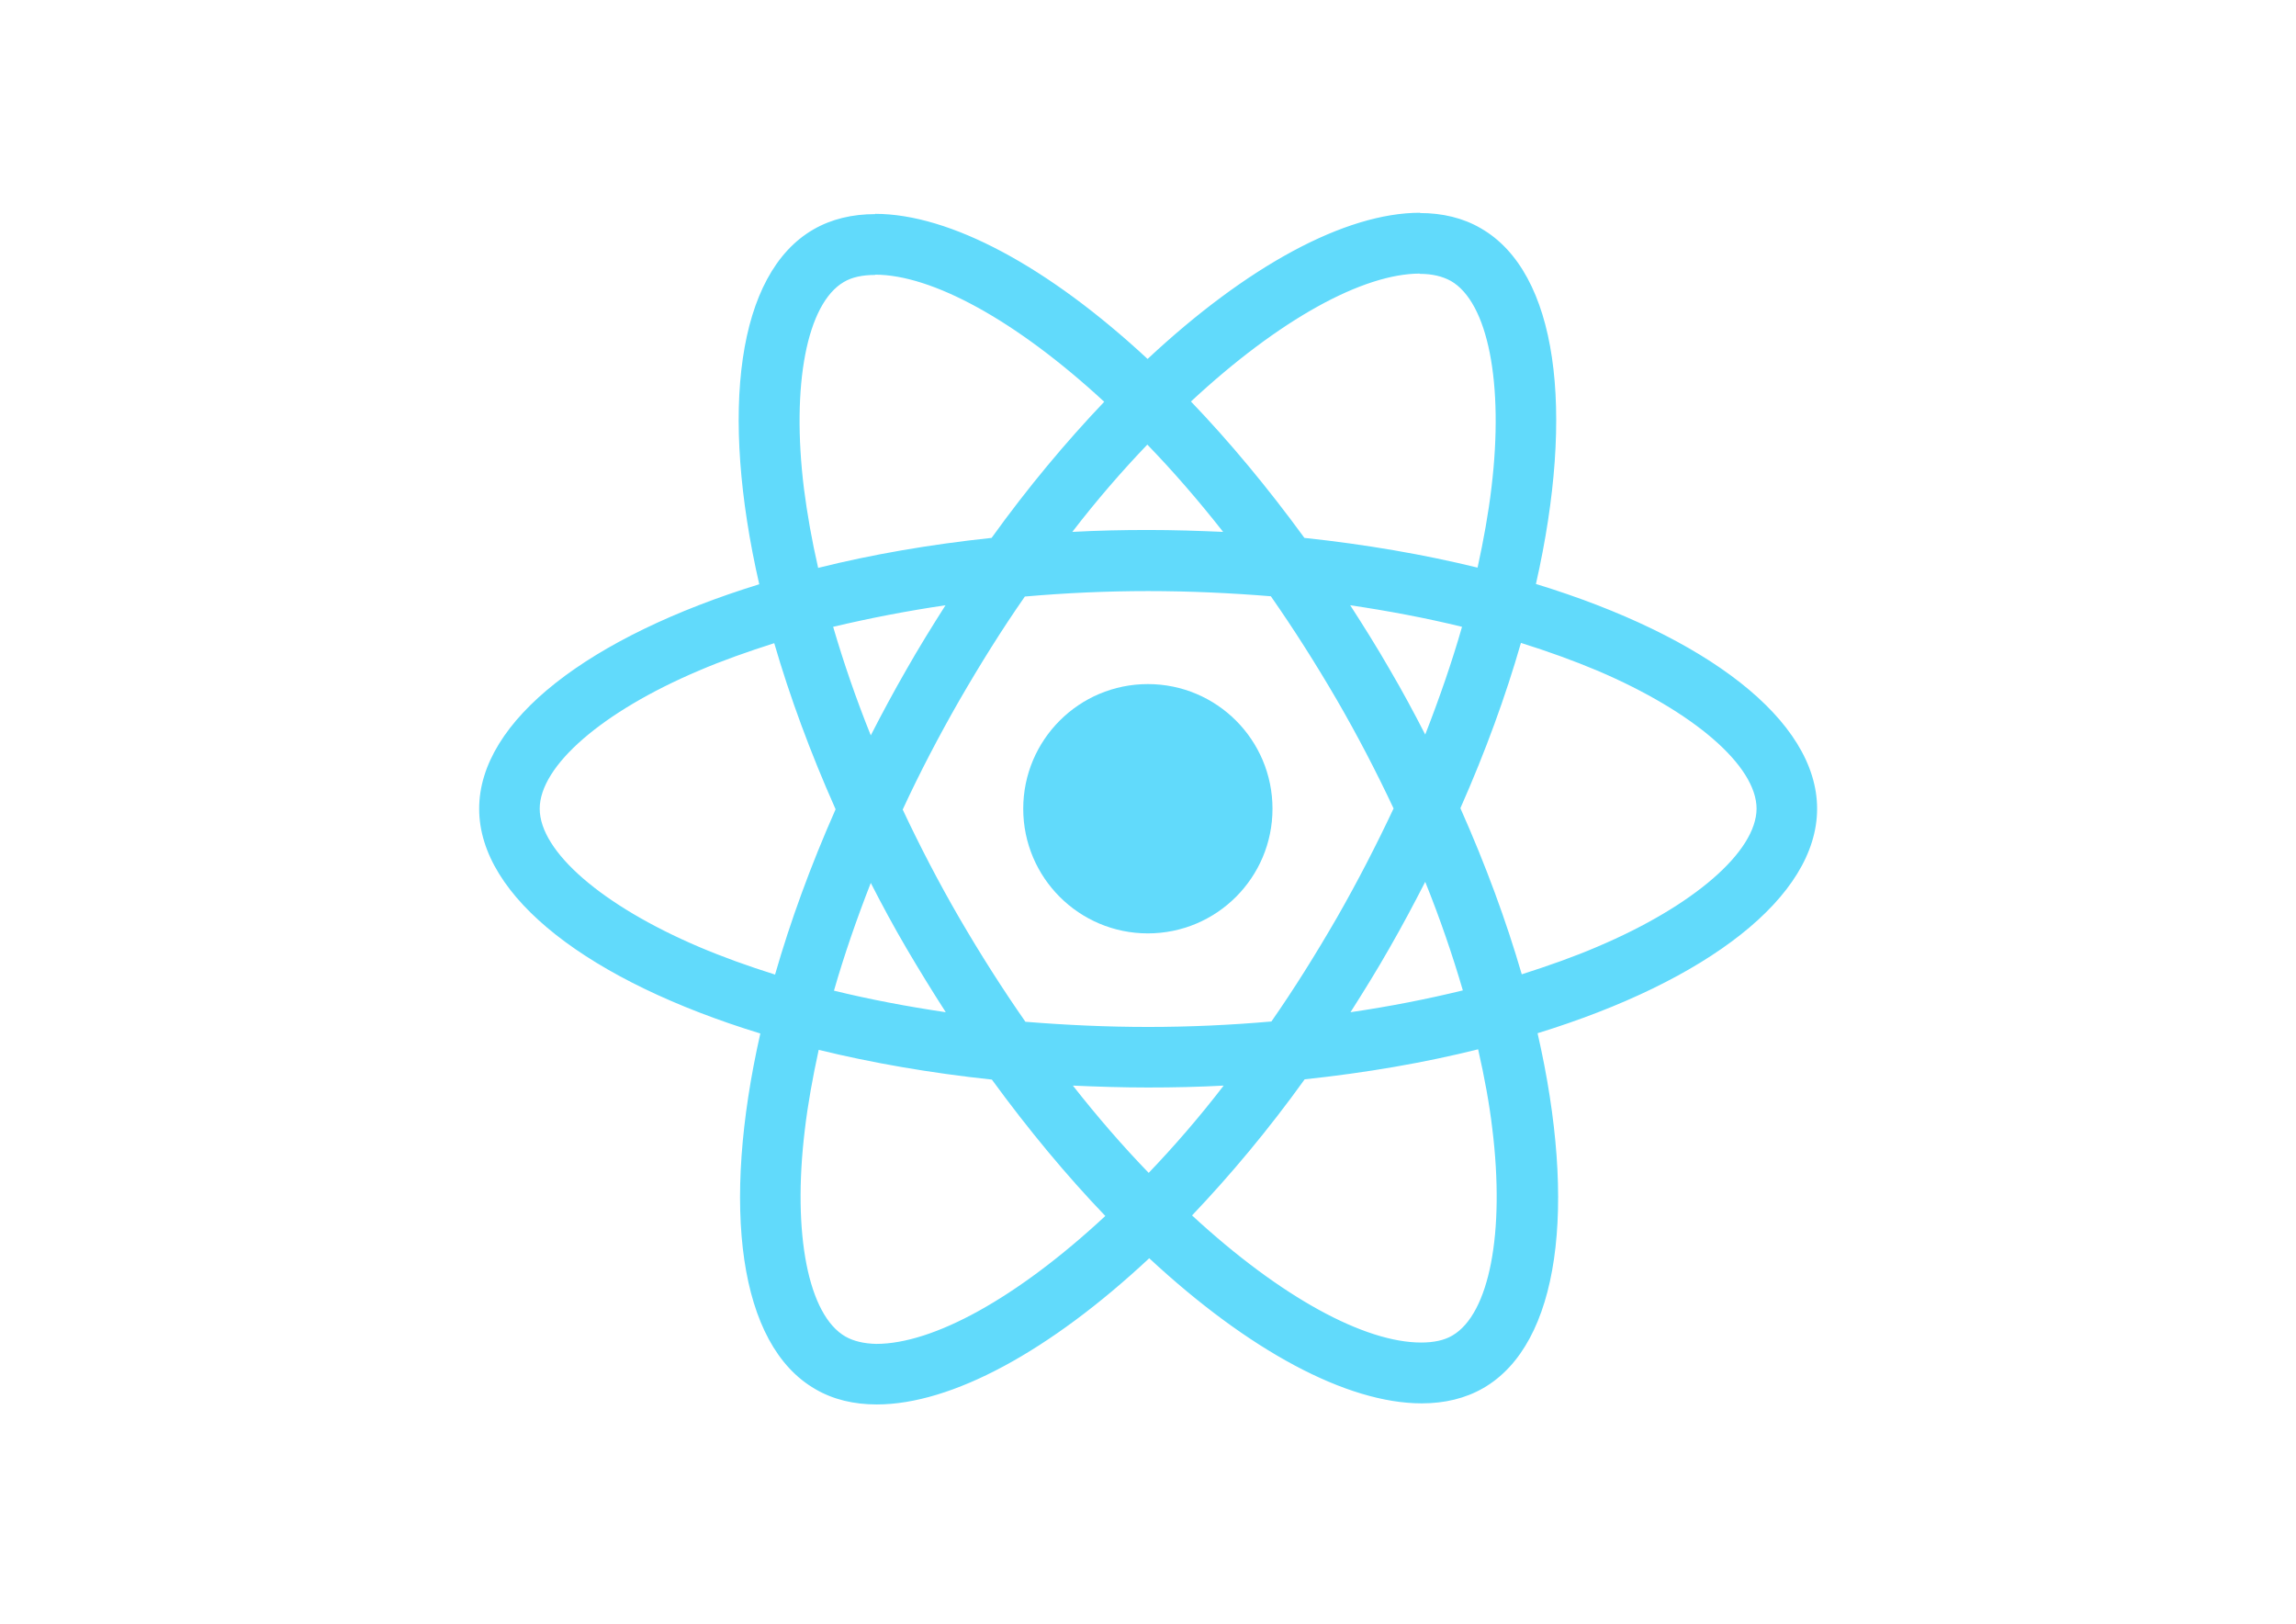
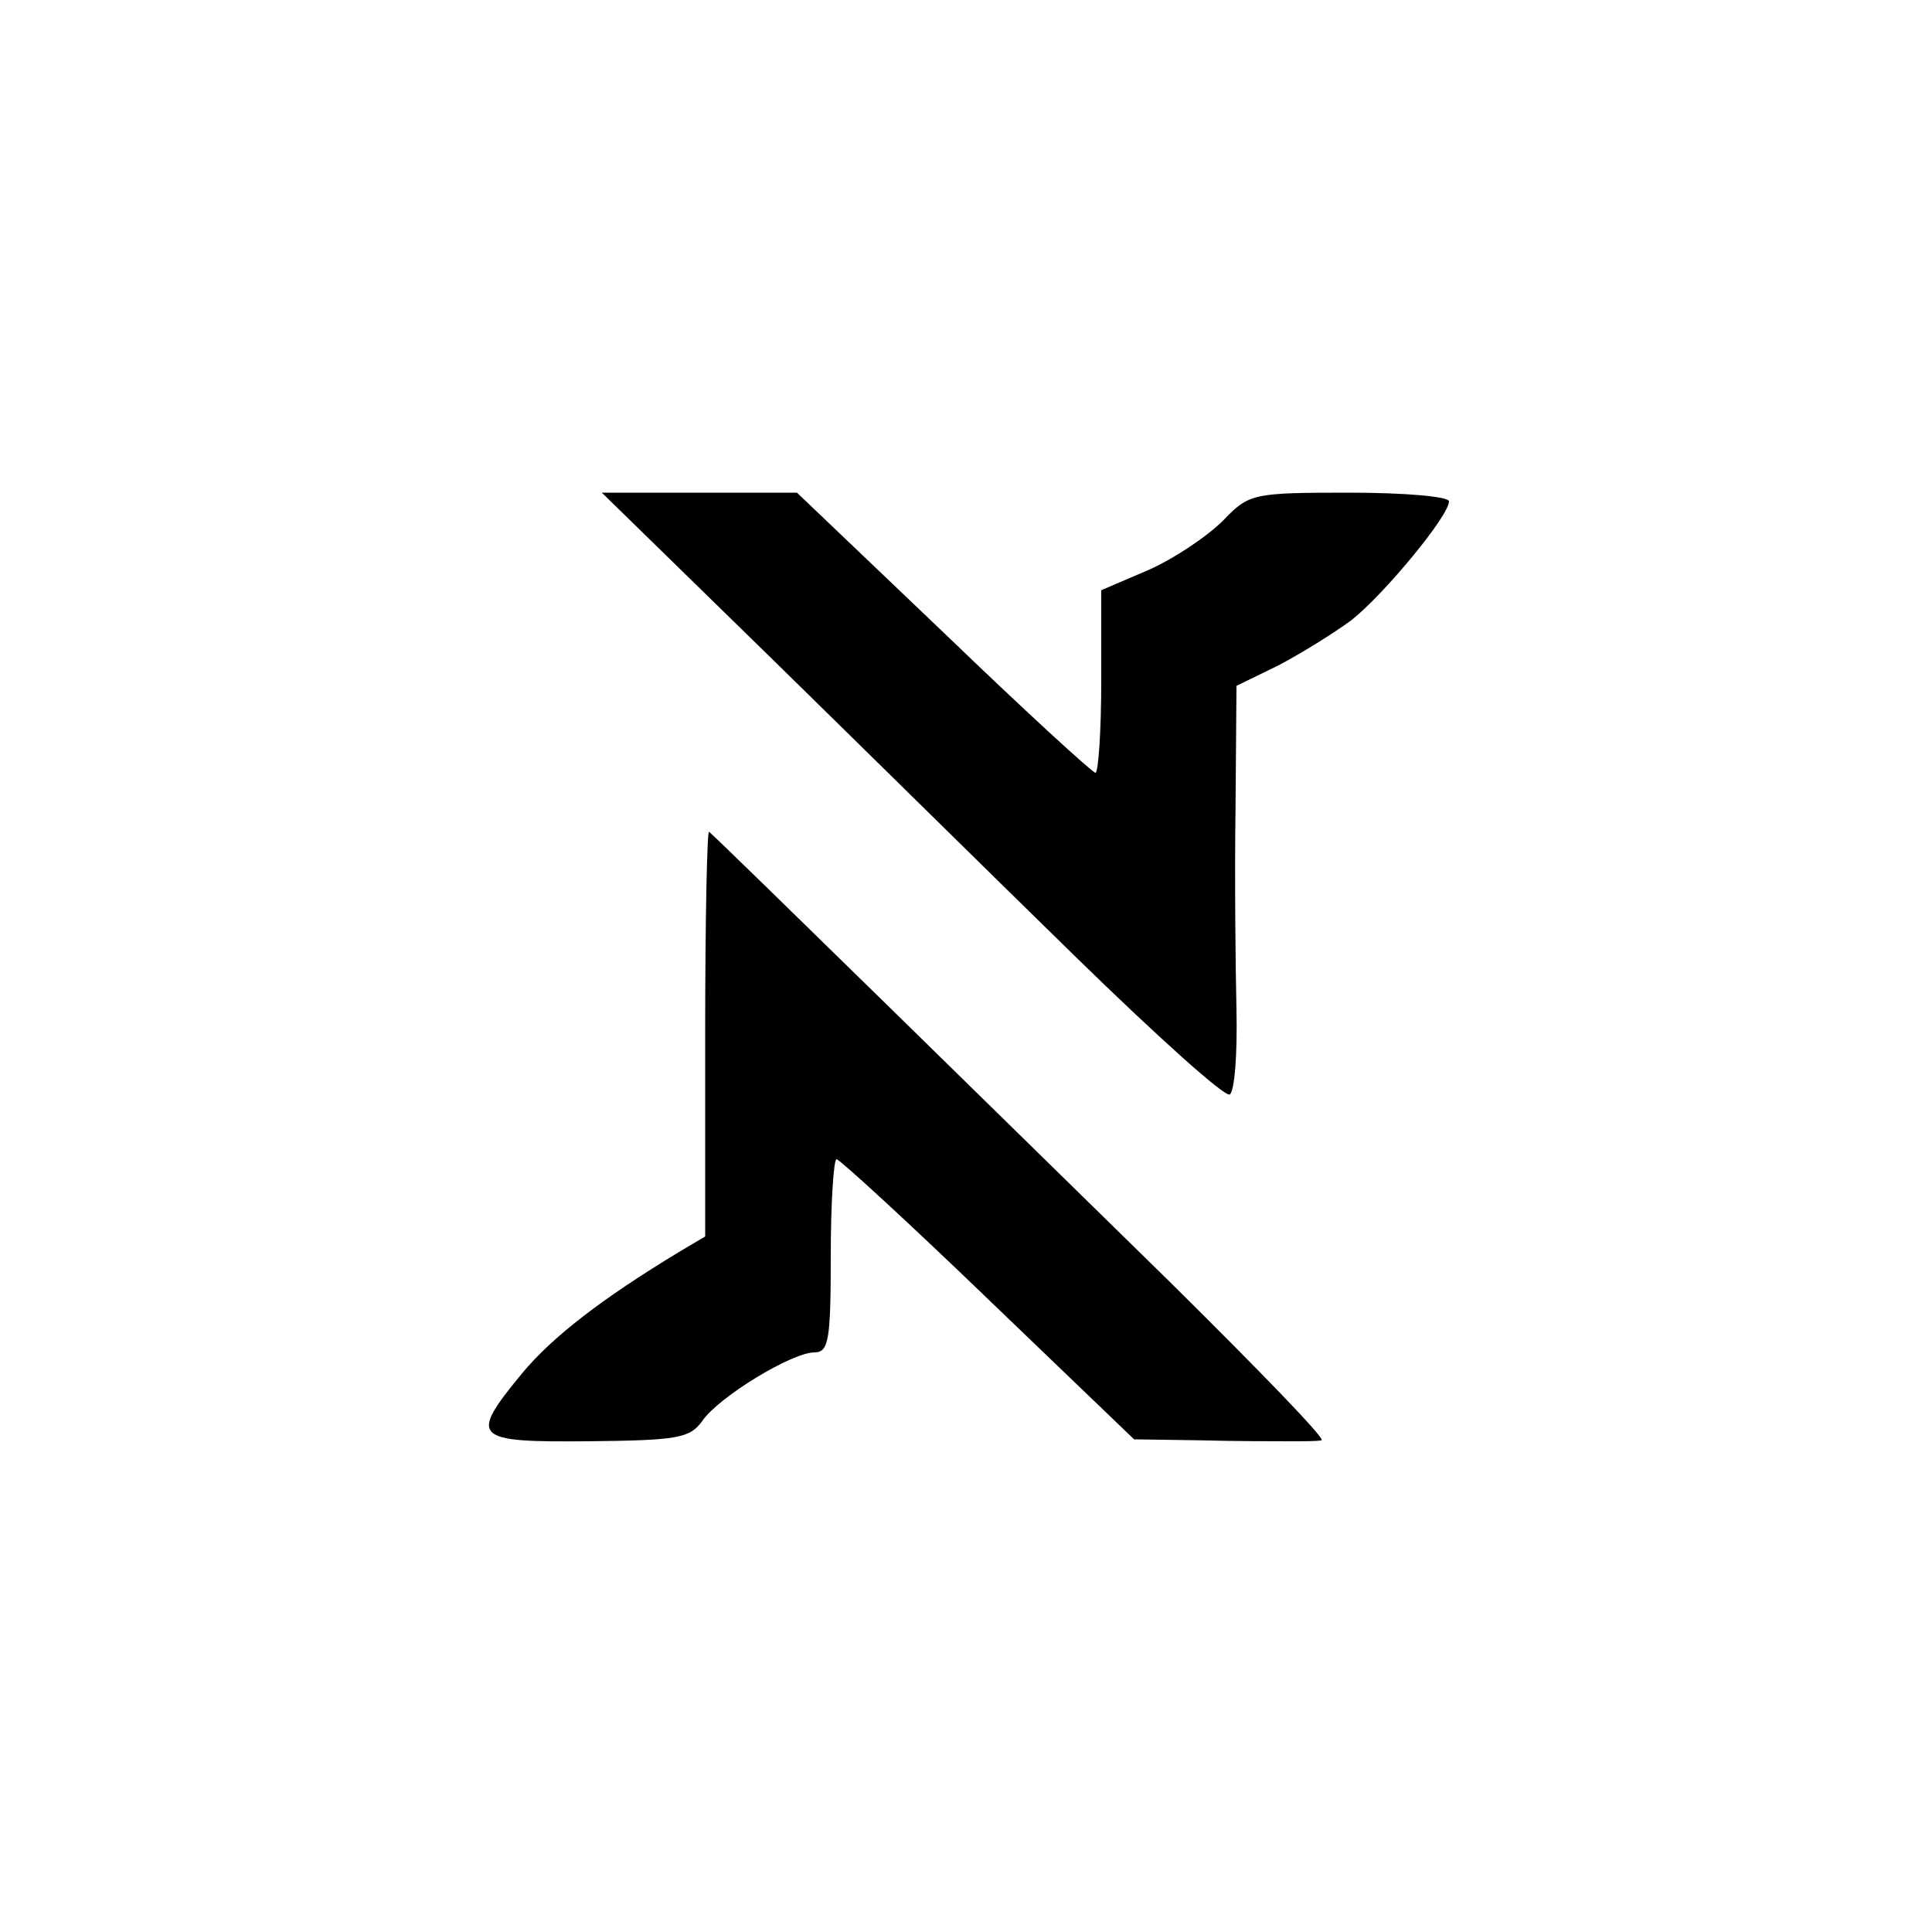
- <svg xmlns="http://www.w3.org/2000/svg" viewBox="0 0 841.9 595.3">
-   <g fill="#61DAFB">
-     <path d="M666.3 296.5c0-32.5-40.7-63.3-103.1-82.4 14.4-63.6 8-114.2-20.2-130.4-6.5-3.8-14.1-5.6-22.4-5.6v22.3c4.6 0 8.3.9 11.4 2.6 13.6 7.8 19.5 37.5 14.9 75.7-1.1 9.4-2.9 19.3-5.1 29.4-19.6-4.8-41-8.5-63.5-10.9-13.5-18.5-27.5-35.3-41.6-50 32.6-30.3 63.2-46.9 84-46.9V78c-27.5 0-63.5 19.6-99.9 53.6-36.4-33.8-72.4-53.2-99.9-53.2v22.3c20.7 0 51.4 16.5 84 46.6-14 14.7-28 31.4-41.3 49.9-22.6 2.4-44 6.1-63.6 11-2.3-10-4-19.7-5.2-29-4.7-38.2 1.1-67.9 14.6-75.8 3-1.8 6.9-2.6 11.5-2.6V78.5c-8.4 0-16 1.8-22.6 5.6-28.1 16.2-34.4 66.7-19.9 130.1-62.2 19.2-102.7 49.9-102.7 82.3 0 32.5 40.7 63.3 103.1 82.4-14.4 63.6-8 114.2 20.2 130.4 6.5 3.8 14.1 5.6 22.5 5.6 27.5 0 63.5-19.6 99.9-53.6 36.4 33.8 72.4 53.2 99.9 53.2 8.4 0 16-1.8 22.6-5.6 28.1-16.2 34.4-66.7 19.9-130.1 62-19.1 102.5-49.9 102.5-82.3zm-130.2-66.7c-3.7 12.9-8.3 26.2-13.5 39.5-4.1-8-8.4-16-13.1-24-4.6-8-9.5-15.8-14.4-23.4 14.2 2.1 27.9 4.7 41 7.9zm-45.8 106.5c-7.8 13.5-15.8 26.3-24.1 38.2-14.9 1.3-30 2-45.2 2-15.1 0-30.2-.7-45-1.9-8.3-11.9-16.4-24.6-24.2-38-7.6-13.1-14.5-26.4-20.8-39.8 6.2-13.4 13.2-26.8 20.7-39.9 7.8-13.5 15.8-26.3 24.1-38.2 14.9-1.3 30-2 45.2-2 15.1 0 30.2.7 45 1.9 8.3 11.9 16.4 24.6 24.2 38 7.6 13.1 14.5 26.4 20.8 39.8-6.3 13.4-13.2 26.8-20.7 39.9zm32.3-13c5.4 13.4 10 26.8 13.8 39.8-13.1 3.2-26.9 5.9-41.2 8 4.9-7.7 9.8-15.6 14.4-23.7 4.6-8 8.9-16.1 13-24.1zM421.2 430c-9.3-9.6-18.6-20.3-27.8-32 9 .4 18.2.7 27.5.7 9.4 0 18.7-.2 27.8-.7-9 11.7-18.3 22.4-27.5 32zm-74.4-58.9c-14.2-2.1-27.9-4.7-41-7.9 3.7-12.9 8.3-26.2 13.5-39.5 4.1 8 8.4 16 13.1 24 4.7 8 9.5 15.8 14.4 23.4zM420.7 163c9.3 9.6 18.6 20.3 27.8 32-9-.4-18.2-.7-27.5-.7-9.4 0-18.7.2-27.8.7 9-11.7 18.3-22.4 27.5-32zm-74 58.9c-4.9 7.7-9.8 15.6-14.4 23.7-4.6 8-8.9 16-13 24-5.4-13.4-10-26.8-13.8-39.8 13.1-3.1 26.9-5.8 41.2-7.9zm-90.5 125.2c-35.4-15.1-58.3-34.9-58.3-50.6 0-15.7 22.9-35.6 58.3-50.6 8.6-3.7 18-7 27.7-10.1 5.7 19.6 13.2 40 22.5 60.9-9.2 20.8-16.6 41.1-22.2 60.6-9.9-3.1-19.3-6.5-28-10.2zM310 490c-13.6-7.8-19.5-37.5-14.9-75.7 1.1-9.4 2.9-19.3 5.1-29.4 19.6 4.8 41 8.5 63.5 10.9 13.5 18.5 27.5 35.3 41.6 50-32.6 30.3-63.2 46.9-84 46.9-4.5-.1-8.3-1-11.3-2.7zm237.2-76.2c4.7 38.2-1.1 67.9-14.6 75.8-3 1.8-6.9 2.6-11.5 2.6-20.7 0-51.4-16.5-84-46.6 14-14.7 28-31.4 41.3-49.9 22.6-2.4 44-6.1 63.6-11 2.3 10.1 4.1 19.8 5.2 29.1zm38.5-66.7c-8.6 3.7-18 7-27.7 10.1-5.7-19.6-13.2-40-22.5-60.9 9.2-20.8 16.6-41.1 22.2-60.6 9.9 3.1 19.3 6.5 28.1 10.2 35.4 15.1 58.3 34.9 58.3 50.6-.1 15.7-23 35.6-58.4 50.6zM320.8 78.4z" />
-     <circle cx="420.9" cy="296.5" r="45.7" />
-     <path d="M520.5 78.1z" />
+ <svg xmlns="http://www.w3.org/2000/svg" version="1.0" width="200pt" height="200pt" viewBox="0 0 200 200" preserveAspectRatio="xMidYMid meet">
+   <g transform="translate(0,200) scale(0.1,-0.1)" fill="#000000" stroke="none">
+     <path d="M794 1323 c94 -92 238 -234 321 -315 82 -80 153 -144 158 -141 5 3 8 42 7 87 -1 44 -2 138 -1 208 l1 128 43 21 c23 12 57 33 76 47 34 27 101 108 101 123 0 5 -46 9 -103 9 -101 0 -104 -1 -131 -29 -16 -16 -50 -39 -77 -51 l-49 -21 0 -94 c0 -52 -3 -95 -6 -95 -3 0 -74 65 -157 145 l-152 145 -101 0 -101 0 171 -167z" />
+     <path d="M730 932 l0 -212 -27 -16 c-81 -49 -131 -88 -162 -125 -56 -68 -52 -72 68 -71 92 1 105 3 118 21 17 25 93 71 116 71 15 0 17 13 17 100 0 55 3 100 6 100 3 0 74 -65 157 -145 l151 -145 68 -1 c37 -1 79 -1 93 -1 14 0 29 0 33 1 5 1 -66 74 -157 164 -143 140 -463 454 -477 466 -2 2 -4 -91 -4 -207z" />
  </g>
</svg>
